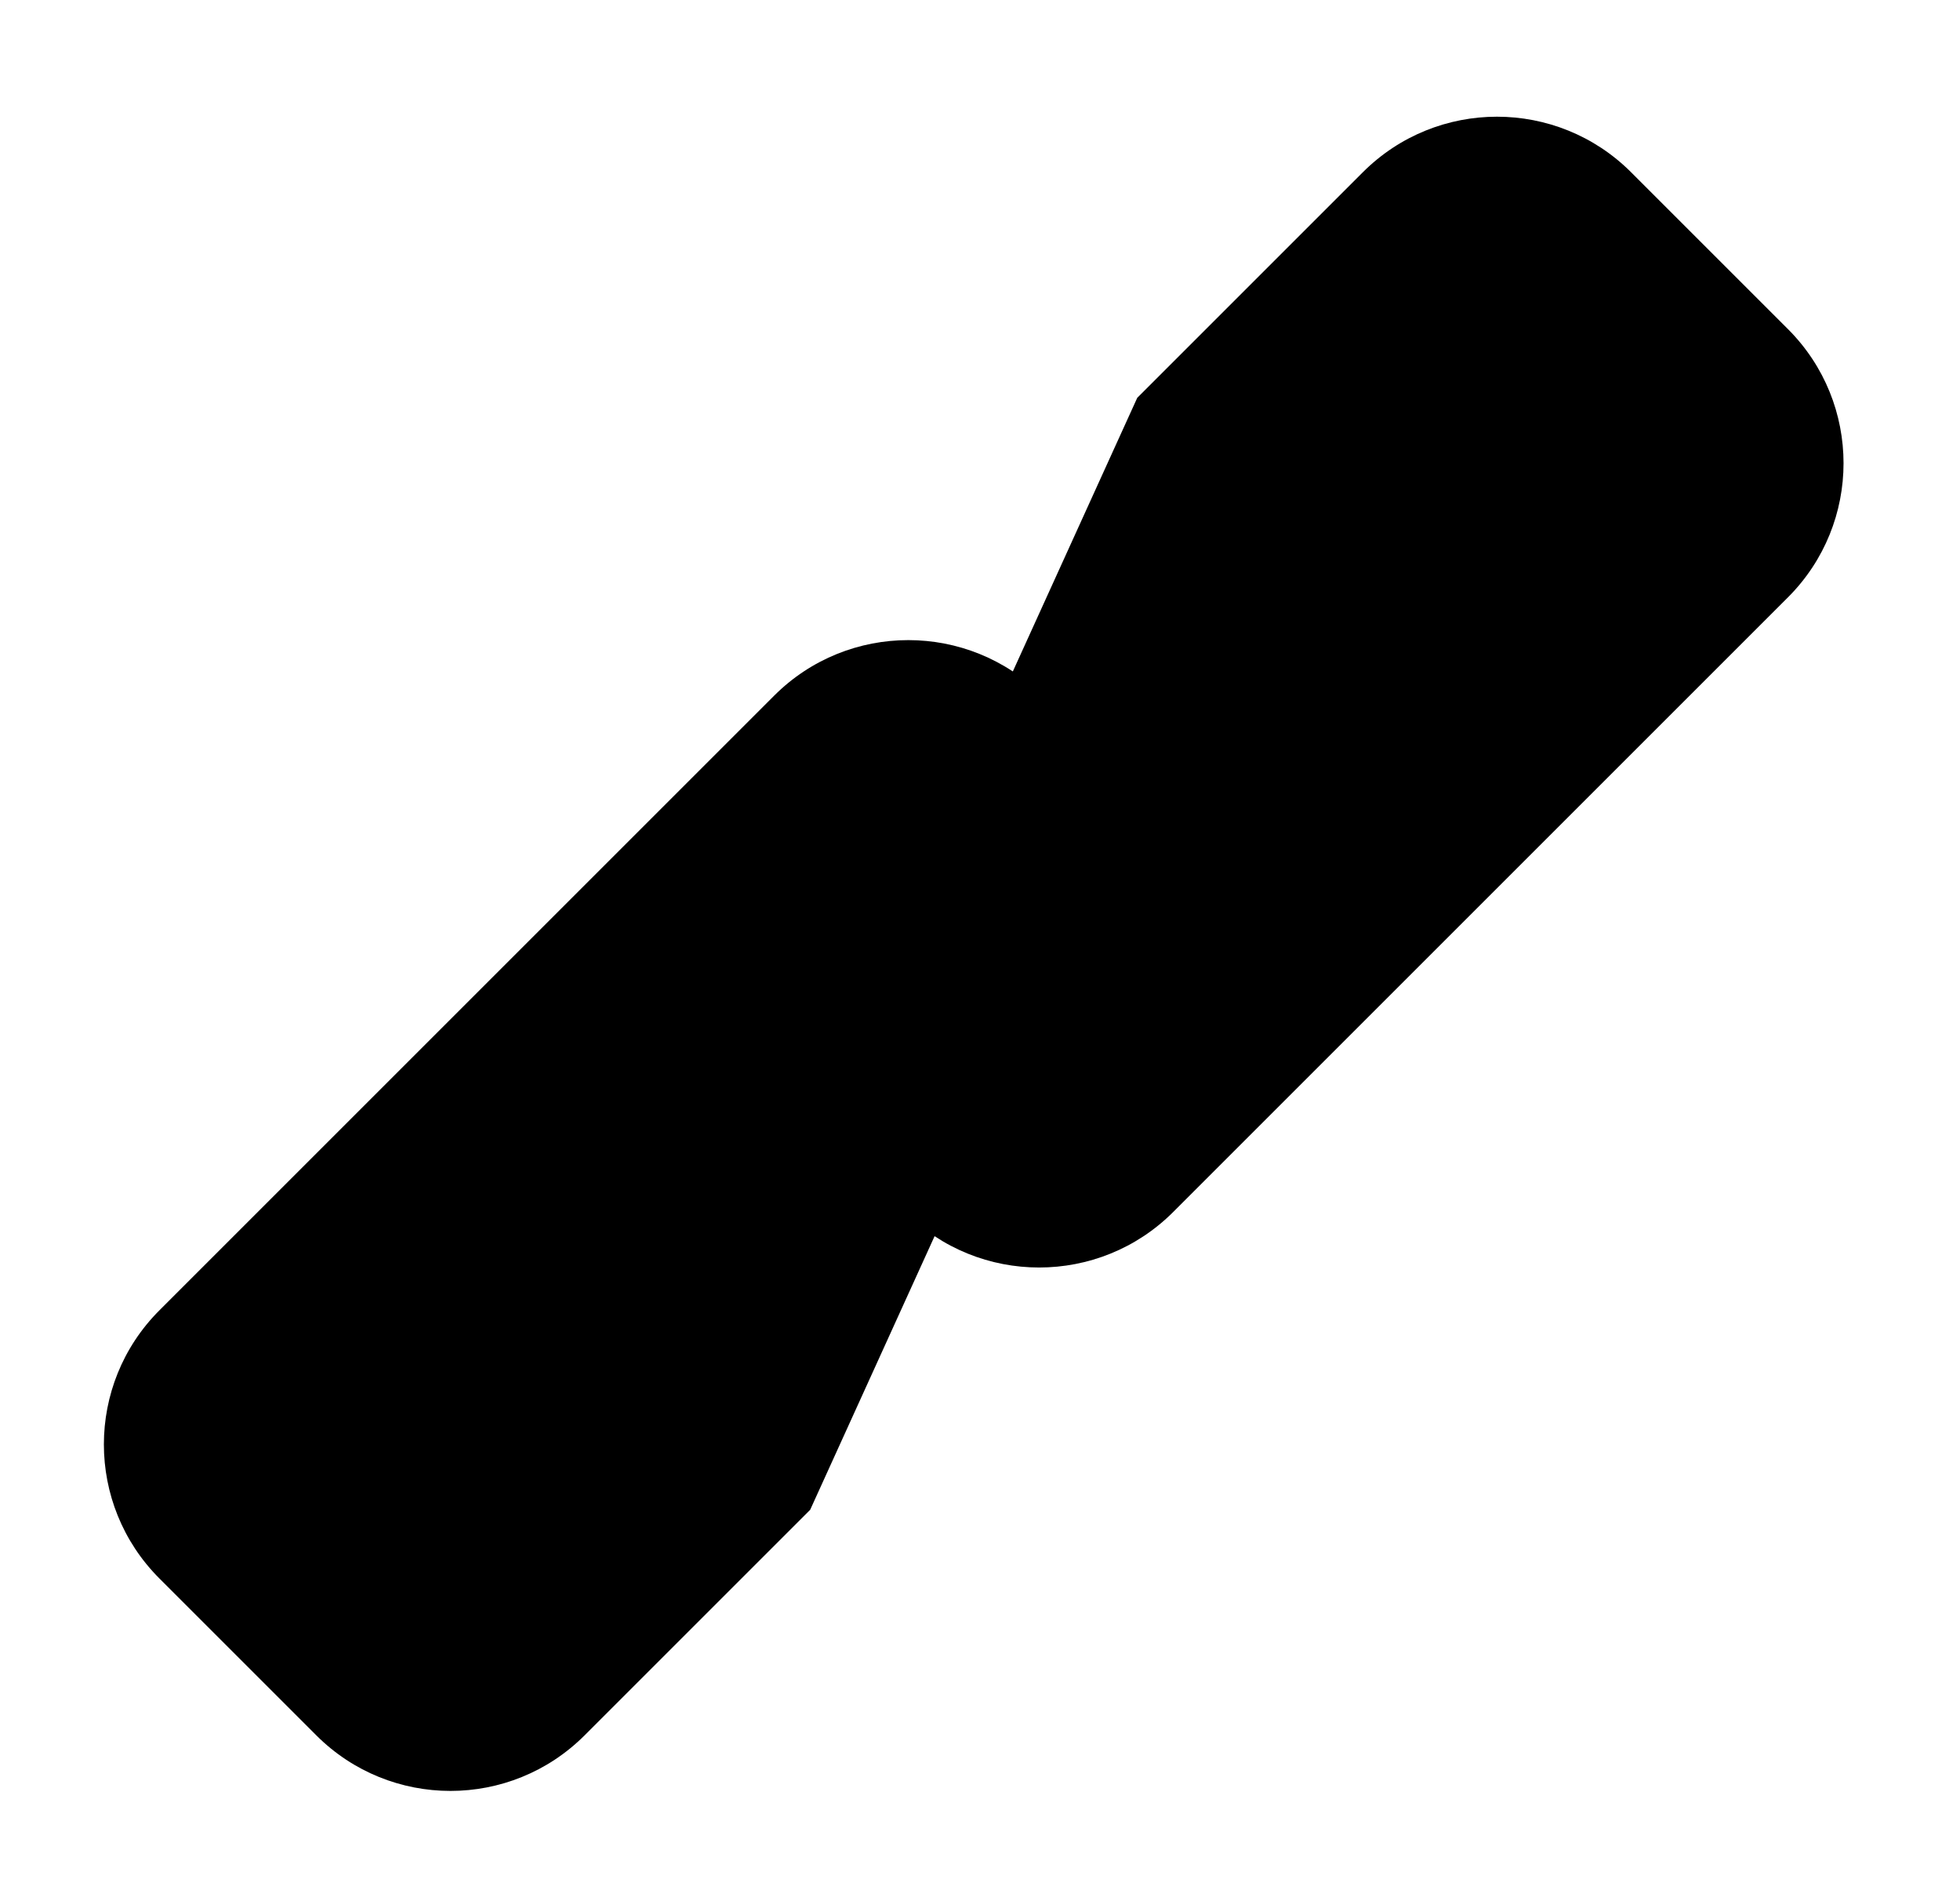
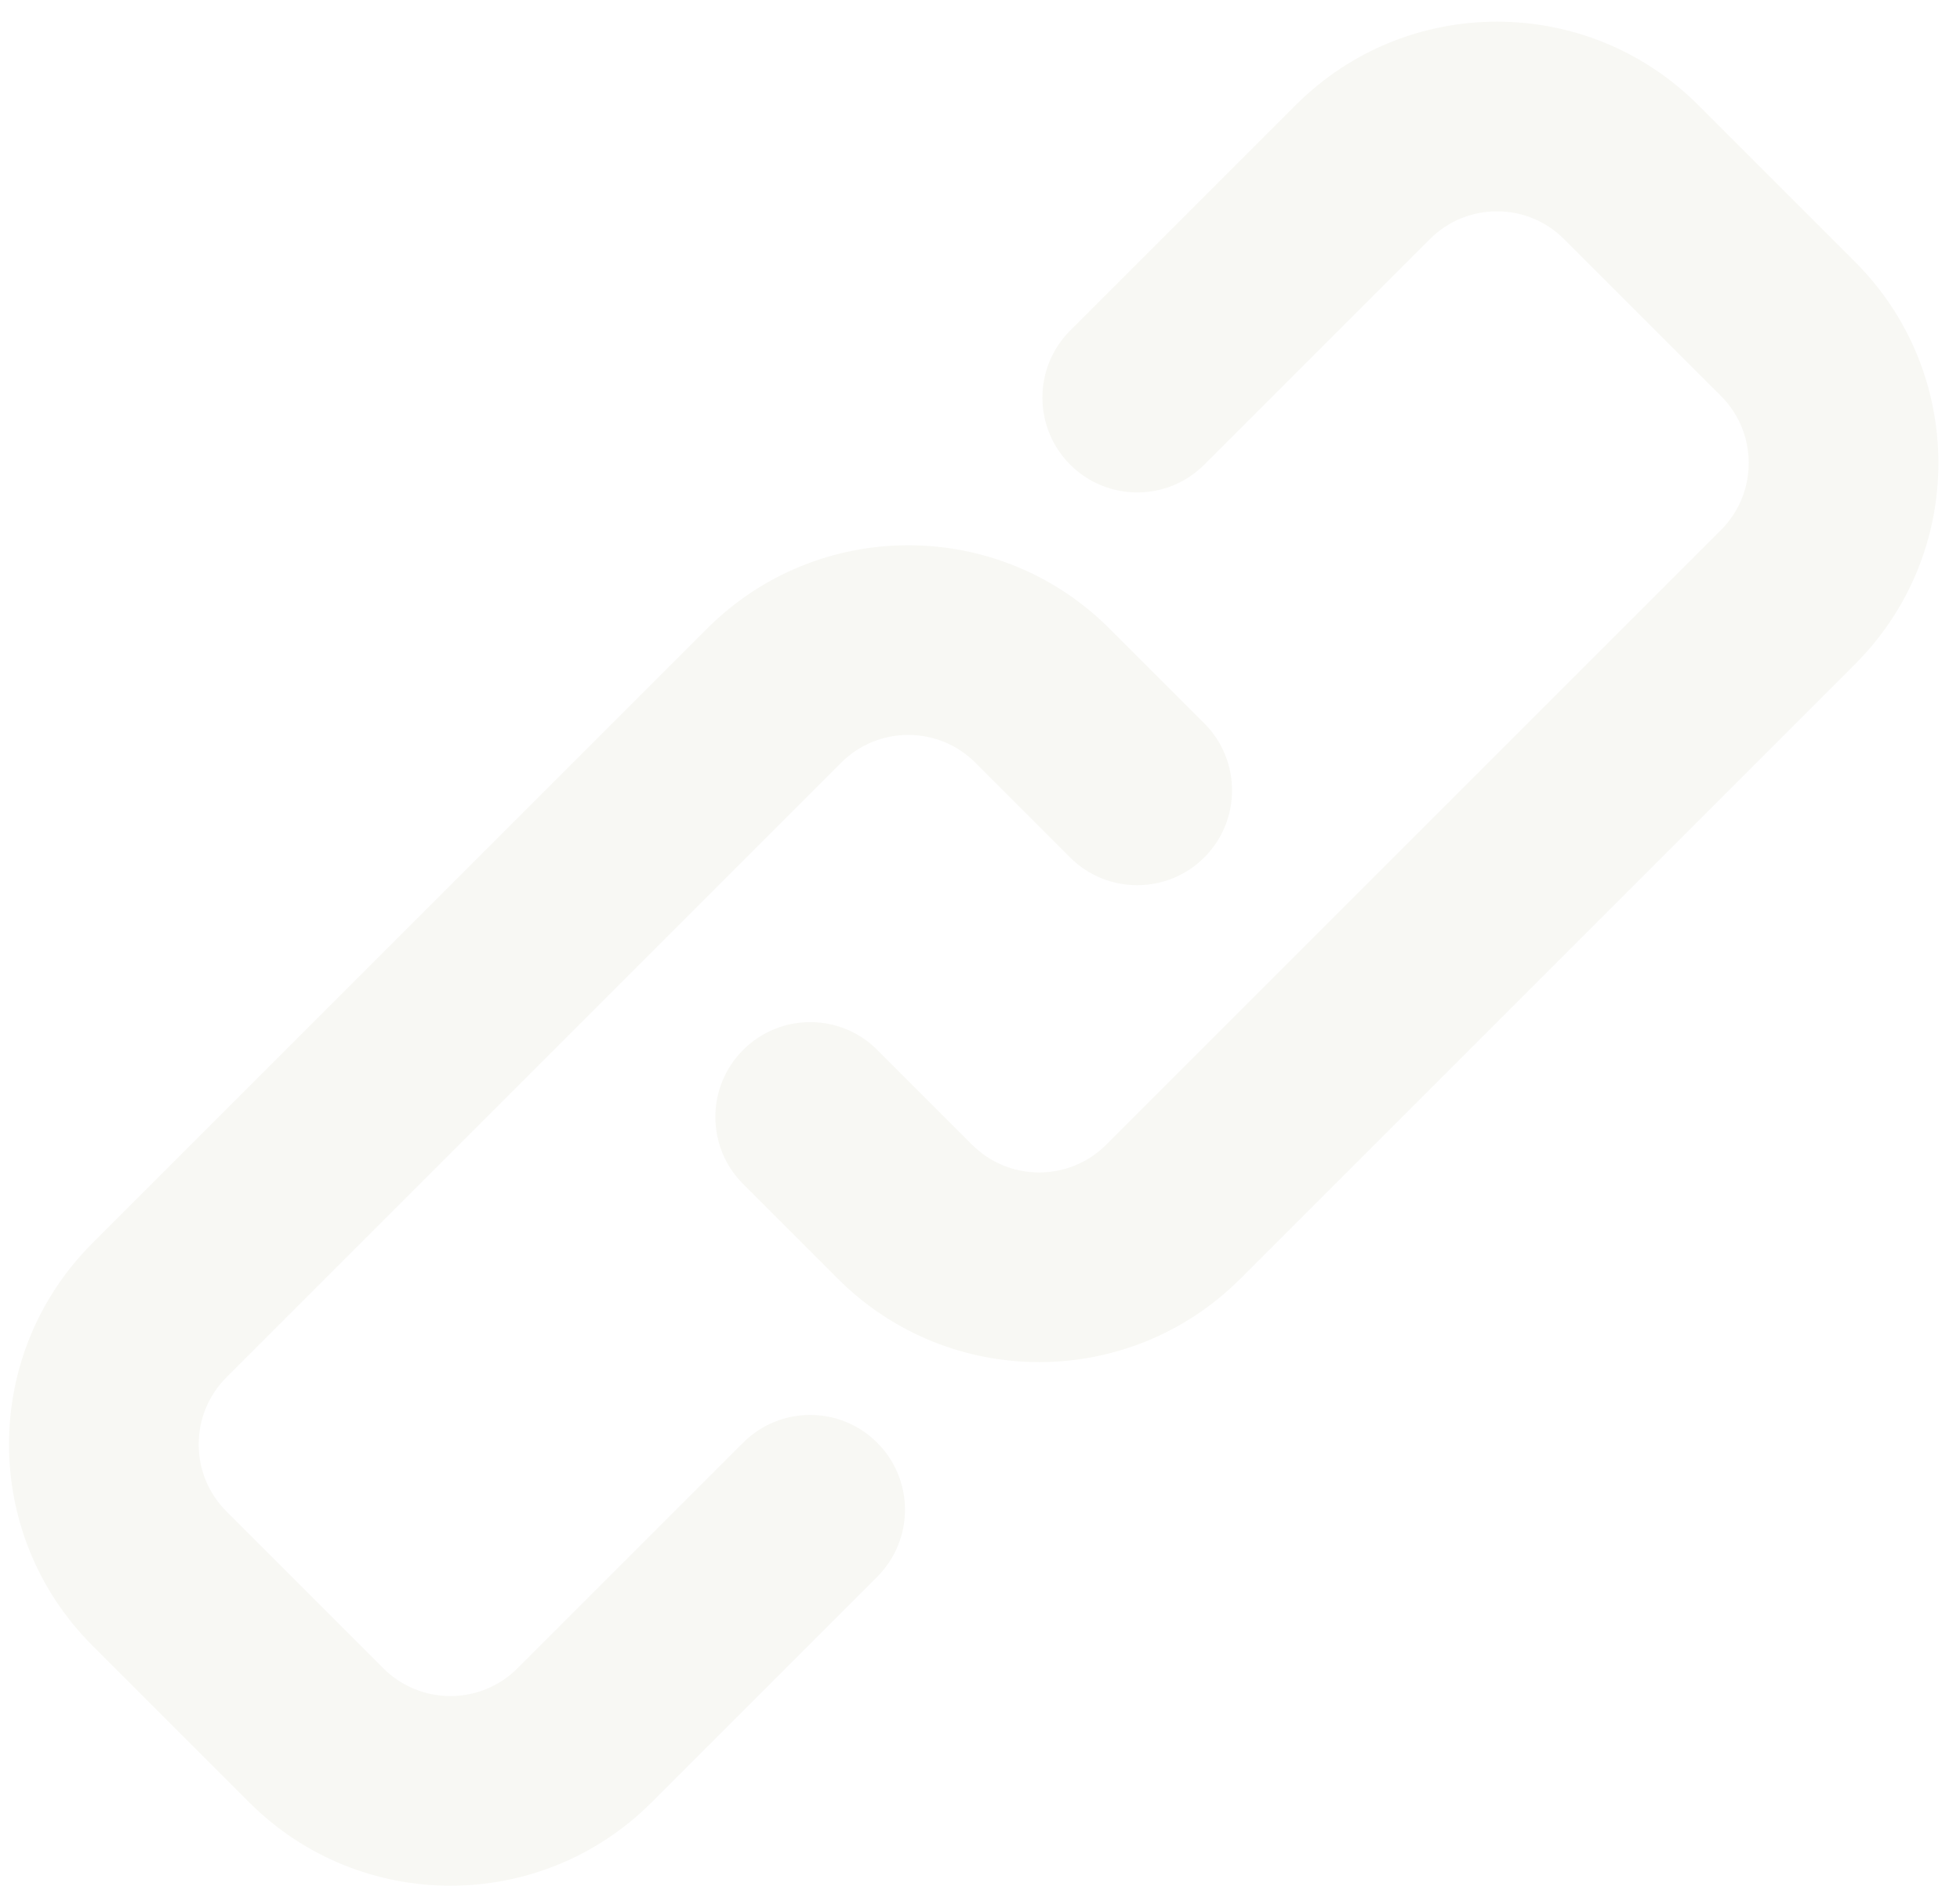
- <svg xmlns="http://www.w3.org/2000/svg" id="chain" viewBox="0 0 31 30">
-   <path d="M17.987 12.504L16.487 11.004C15.316 9.833 13.416 9.833 12.245 11.004L2.522 20.727C1.35 21.899 1.35 23.798 2.522 24.97L5.003 27.451C6.175 28.623 8.074 28.623 9.246 27.451L12.814 23.883" stroke-width="3" stroke-linecap="round" stroke-linejoin="round" />
-   <path d="M12.814 17.672L14.314 19.172C15.485 20.343 17.385 20.343 18.556 19.172L28.279 9.449C29.451 8.277 29.451 6.378 28.279 5.206L25.798 2.725C24.626 1.553 22.727 1.553 21.555 2.725L17.987 6.293" stroke-width="3" stroke-linecap="round" stroke-linejoin="round" />
+ <svg xmlns="http://www.w3.org/2000/svg" width="31" height="30" viewBox="0 0 31 30" fill="none">
+   <path fill-rule="evenodd" clip-rule="evenodd" d="M11.184 9.943C12.941 8.186 15.79 8.186 17.547 9.943L19.047 11.442C19.633 12.028 19.633 12.978 19.047 13.564C18.461 14.149 17.511 14.149 16.925 13.564L15.426 12.064C14.84 11.479 13.891 11.479 13.305 12.064L3.582 21.787C2.996 22.373 2.996 23.323 3.582 23.909L6.063 26.39C6.649 26.976 7.599 26.976 8.185 26.39L11.753 22.822C12.339 22.236 13.289 22.236 13.874 22.822C14.46 23.407 14.46 24.357 13.874 24.943L10.306 28.511C8.549 30.269 5.699 30.269 3.942 28.511L1.461 26.03C-0.297 24.273 -0.297 21.423 1.461 19.666L11.184 9.943Z" fill="#F8F8F4" />
+   <path fill-rule="evenodd" clip-rule="evenodd" d="M19.617 20.229C17.86 21.986 15.011 21.986 13.253 20.229L11.754 18.73C11.168 18.144 11.168 17.194 11.754 16.608C12.34 16.022 13.29 16.022 13.875 16.608L15.375 18.108C15.96 18.693 16.91 18.693 17.496 18.108L27.219 8.385C27.805 7.799 27.805 6.849 27.219 6.263L24.737 3.782C24.152 3.196 23.202 3.196 22.616 3.782L19.048 7.35C18.462 7.936 17.512 7.936 16.926 7.35C16.341 6.764 16.341 5.815 16.926 5.229L20.495 1.661C22.252 -0.097 25.101 -0.097 26.859 1.661L29.34 4.142C31.098 5.899 31.098 8.749 29.34 10.506L19.617 20.229Z" fill="#F8F8F4" />
</svg>
